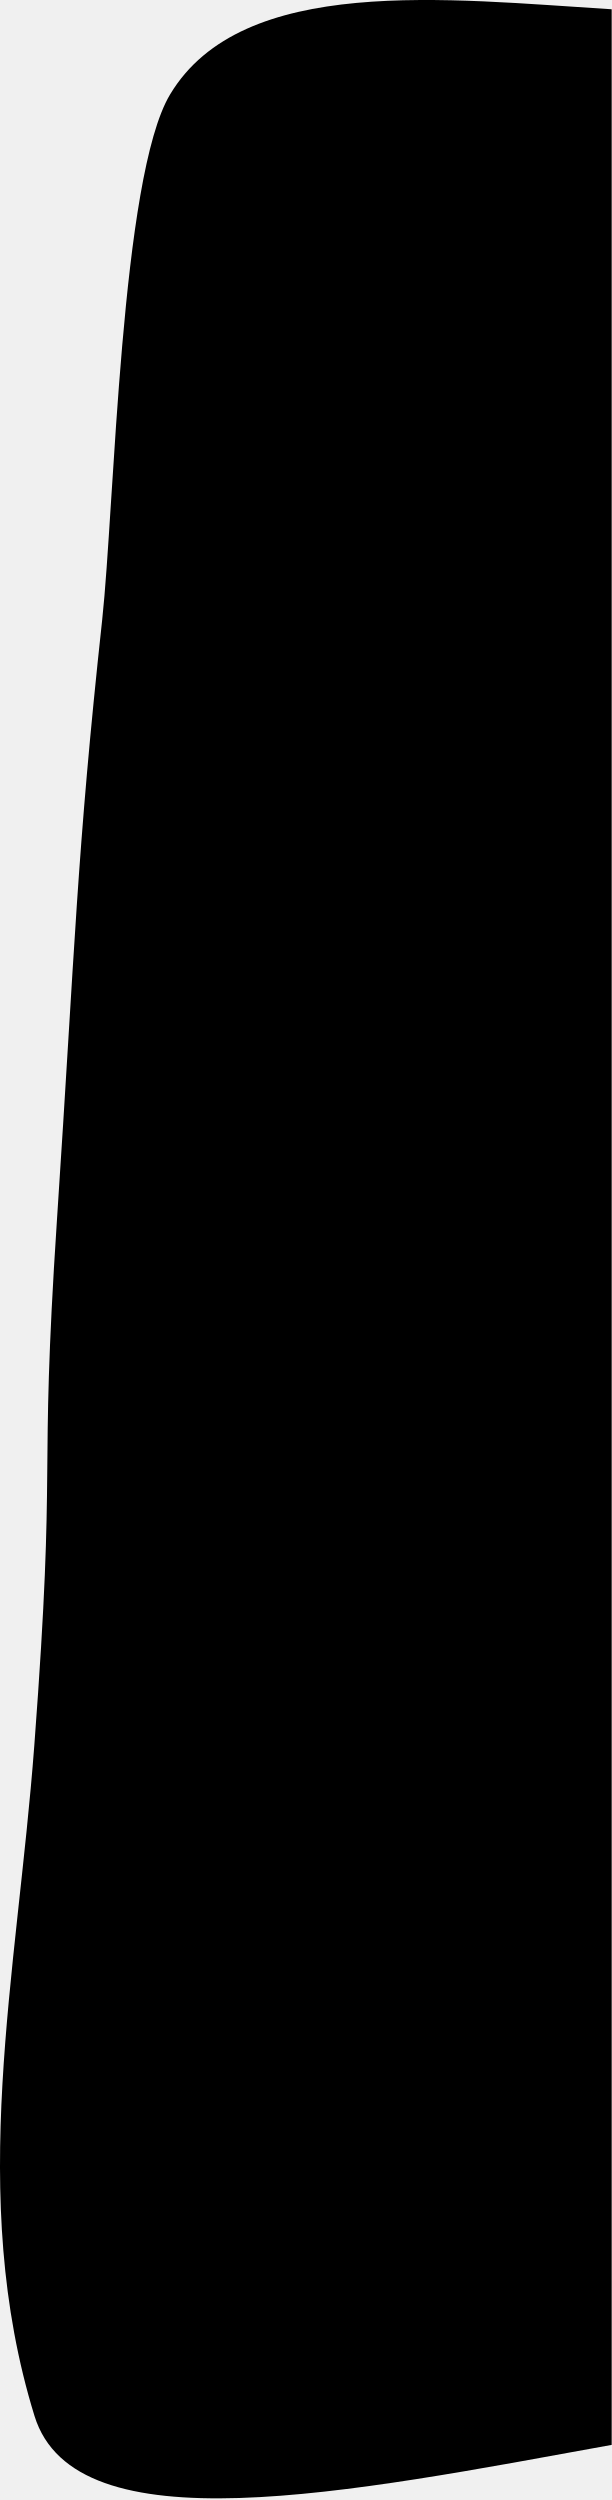
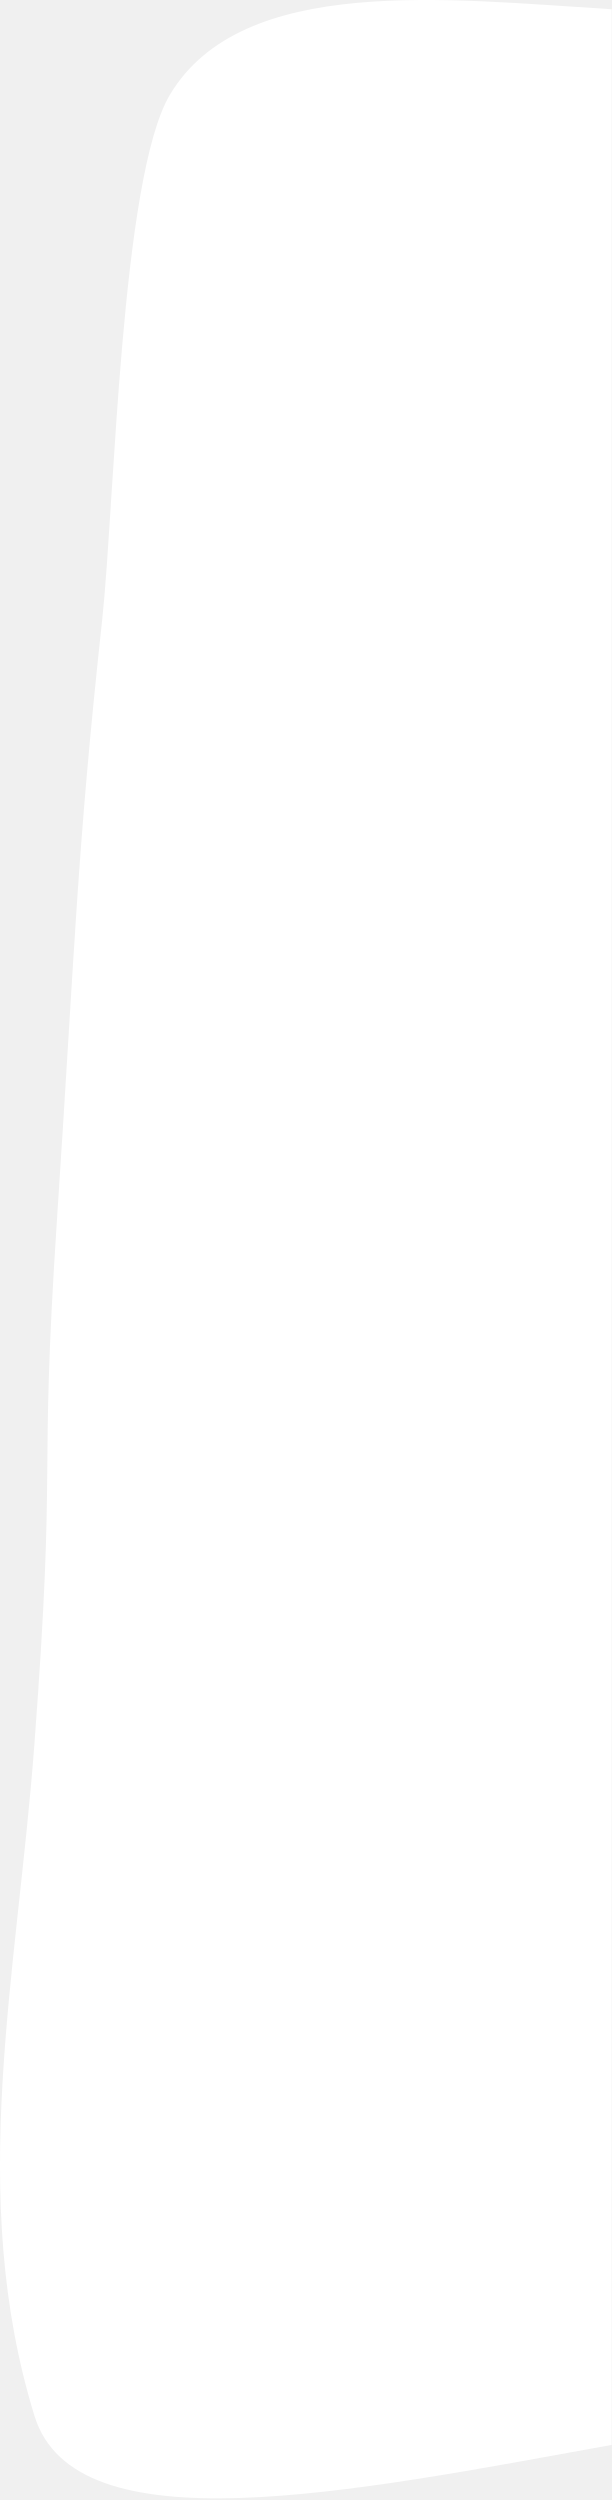
- <svg xmlns="http://www.w3.org/2000/svg" width="310" height="1267" viewBox="0 0 310 1267" fill="none">
-   <path d="M17.399 884.429C8.64 1001.15 -16.974 1112.57 17.468 1224.36C38.166 1291.53 176.577 1263.28 310 1239.07V4.697C226.989 -0.414 122.79 -13.188 86.191 47.88C61.151 89.646 58.032 256.525 51.795 314.047C38.839 433.311 38.151 478.196 28.864 618.24C19.601 758.284 28.819 732.344 17.399 884.429Z" fill="black" />
+ <svg xmlns="http://www.w3.org/2000/svg" width="310" height="1267" viewBox="0 0 310 1267">
+   <path d="M17.399 884.429C8.64 1001.15 -16.974 1112.57 17.468 1224.36C38.166 1291.53 176.577 1263.28 310 1239.07V4.697C226.989 -0.414 122.79 -13.188 86.191 47.88C61.151 89.646 58.032 256.525 51.795 314.047C38.839 433.311 38.151 478.196 28.864 618.24C19.601 758.284 28.819 732.344 17.399 884.429Z" fill="white" />
</svg>
